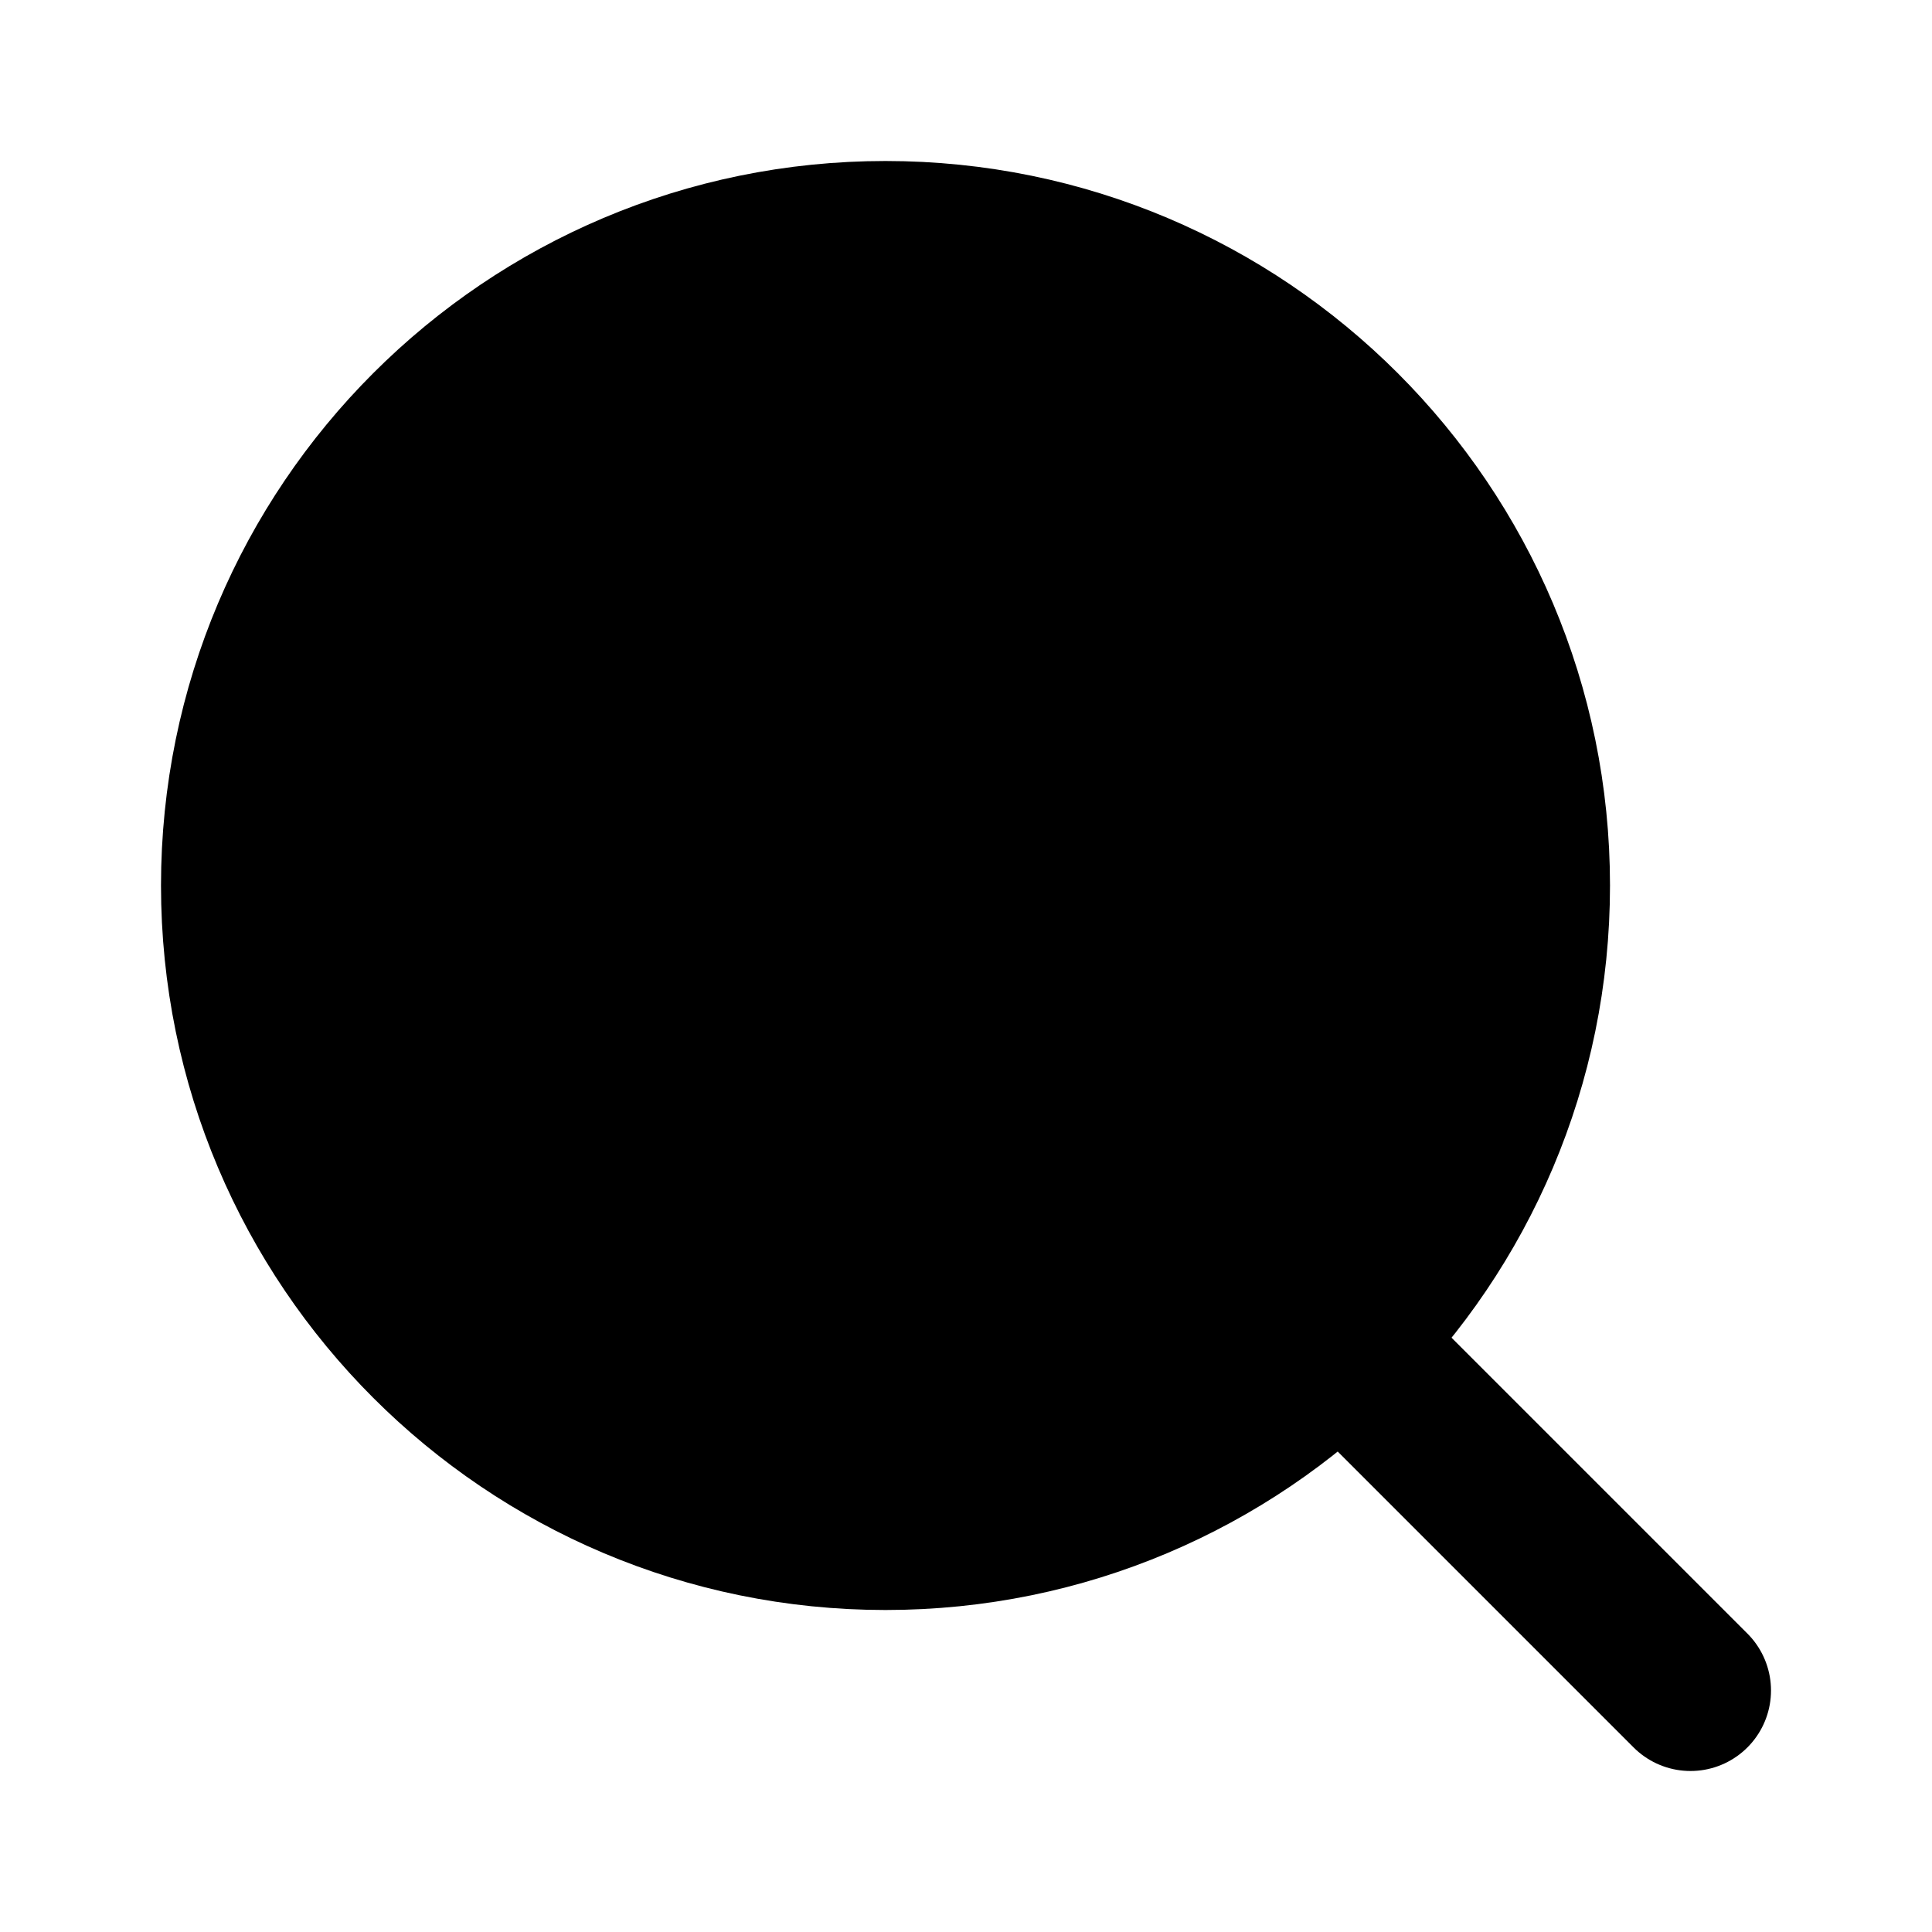
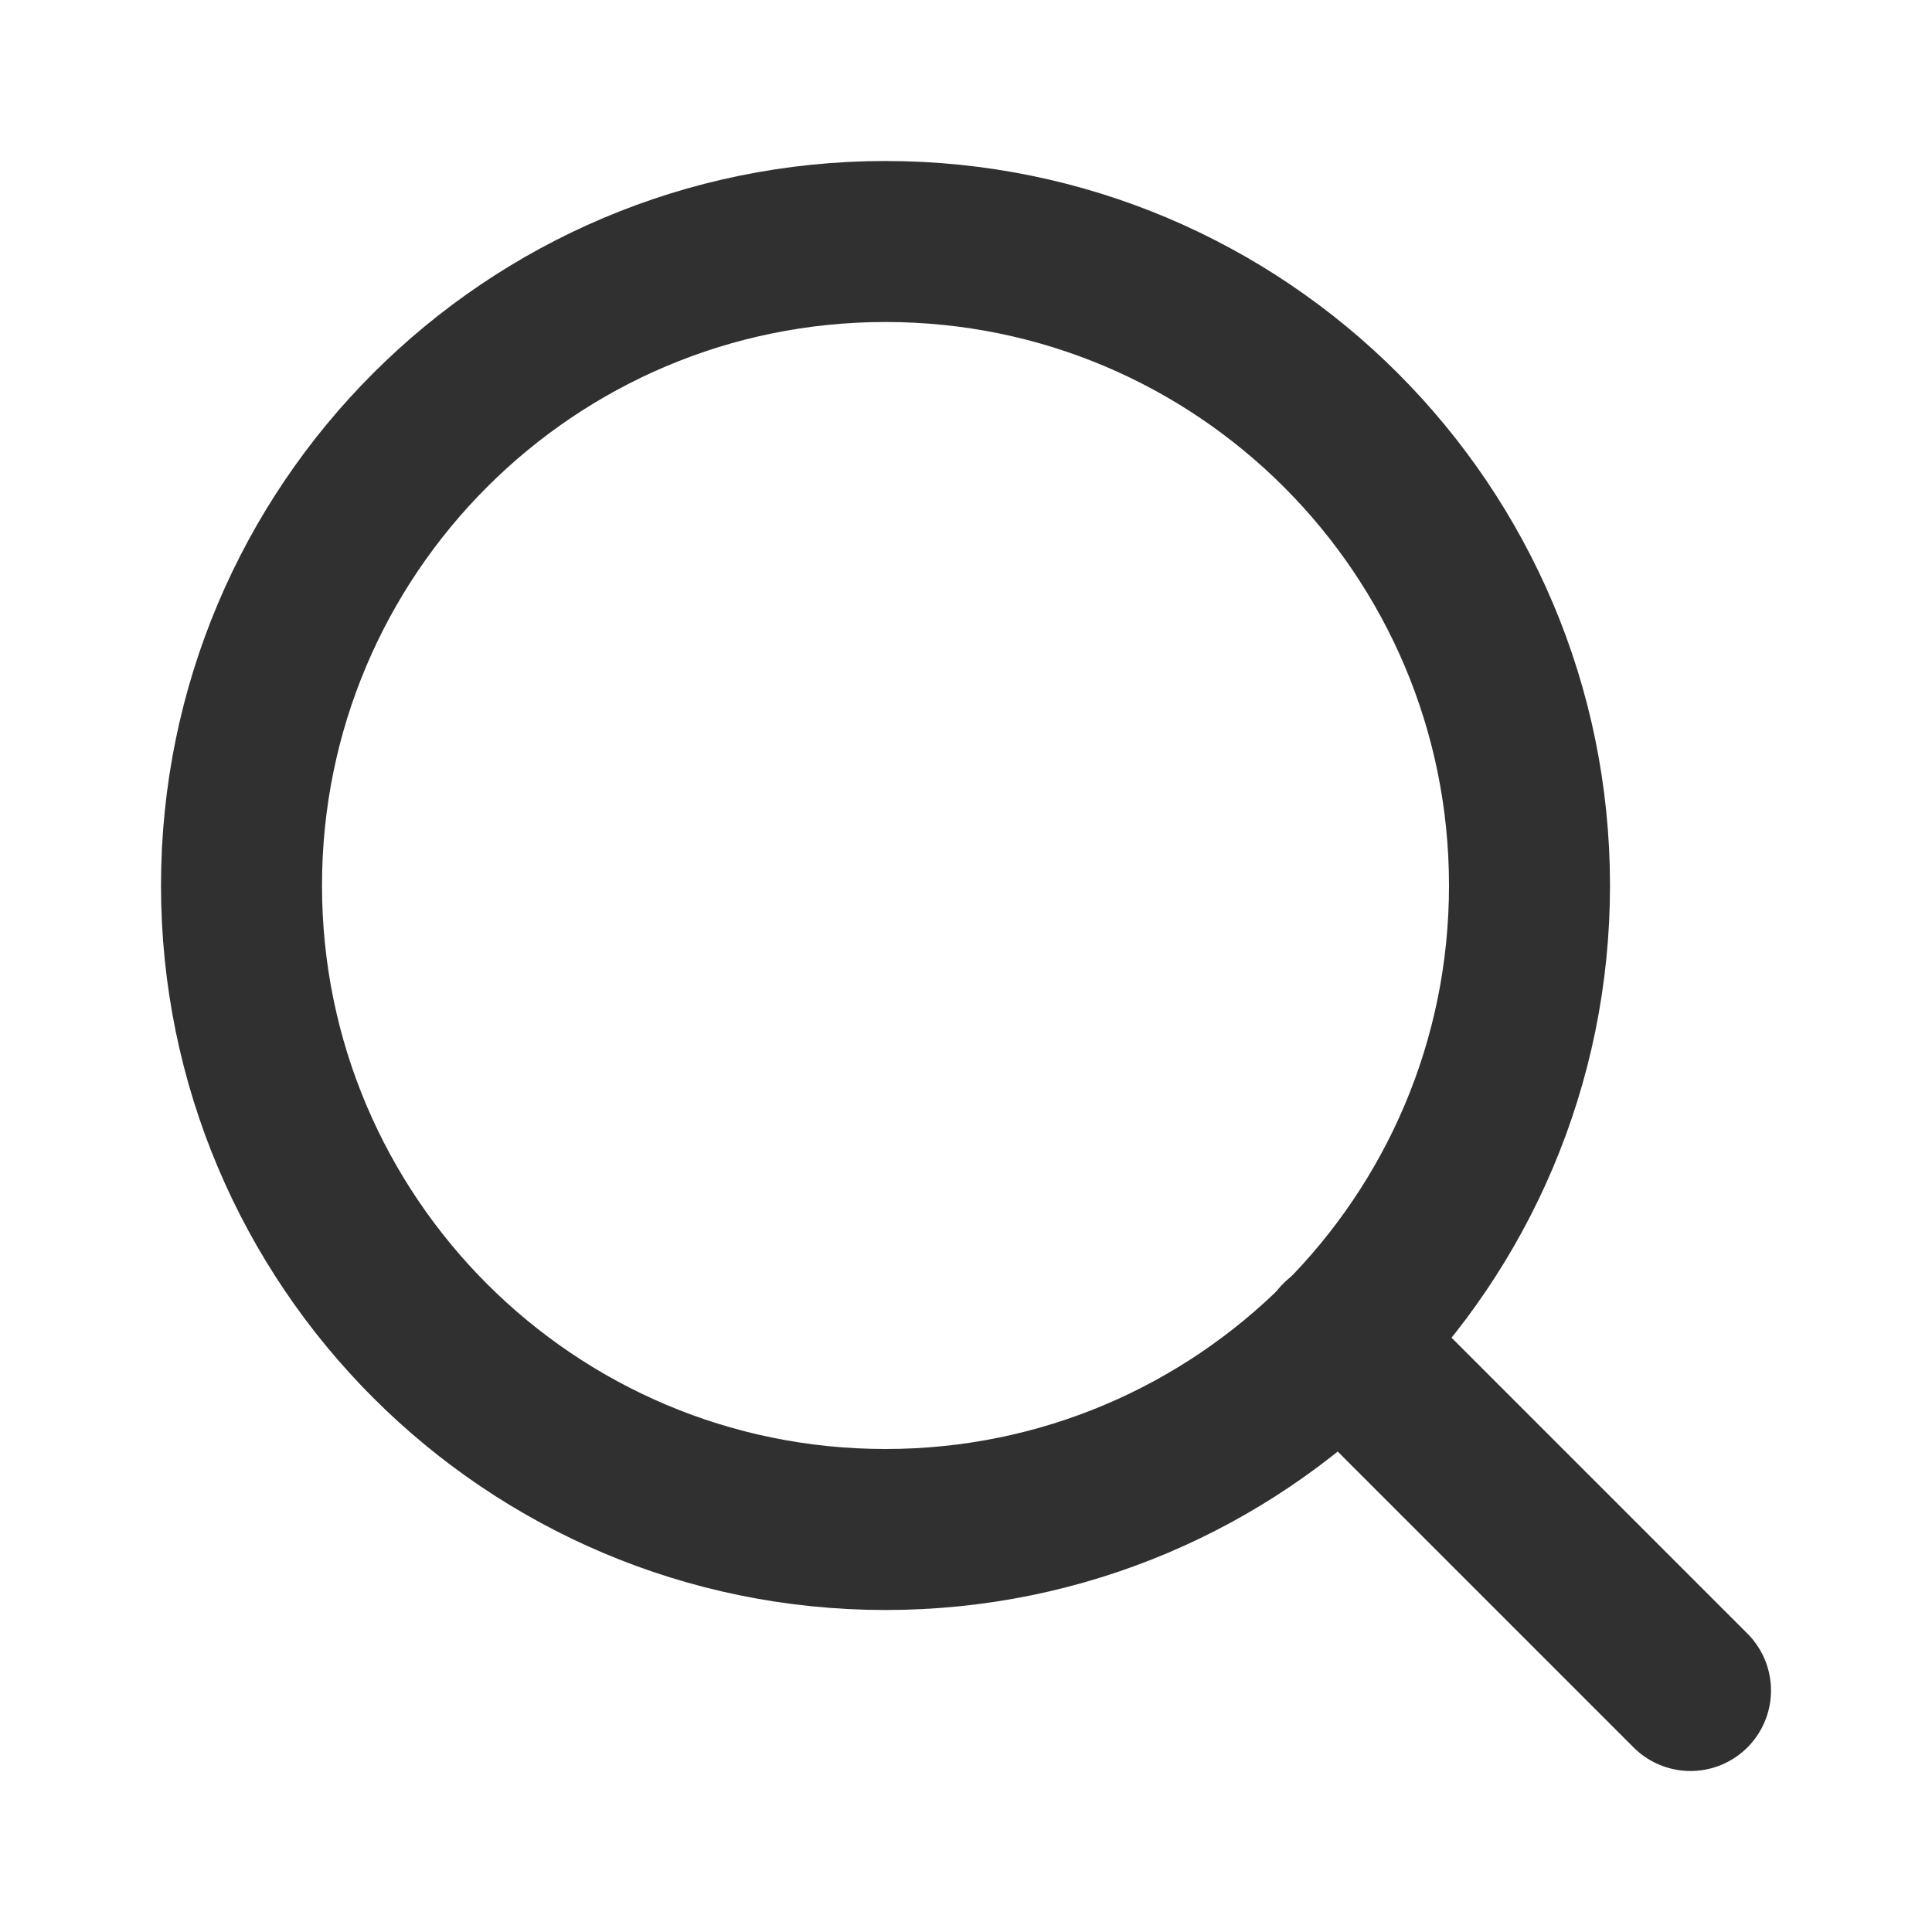
- <svg xmlns="http://www.w3.org/2000/svg" aria-hidden="true" role="img" width="1em" height="1em" preserveAspectRatio="xMidYMid meet" viewBox="0 0 24 24">
-   <g fill="#000" stroke="currentColor" stroke-width="2" stroke-linecap="round" stroke-linejoin="round">
+ <svg xmlns="http://www.w3.org/2000/svg" aria-hidden="true" role="img" width="2em" height="2em" preserveAspectRatio="xMidYMid meet" viewBox="0 0 24 24">
+   <g fill="none" stroke="#303030" stroke-width="2" stroke-linecap="round" stroke-linejoin="round">
    <circle cx="11" cy="11" r="8" />
    <path d="M21 21l-4.35-4.35" />
  </g>
</svg>
